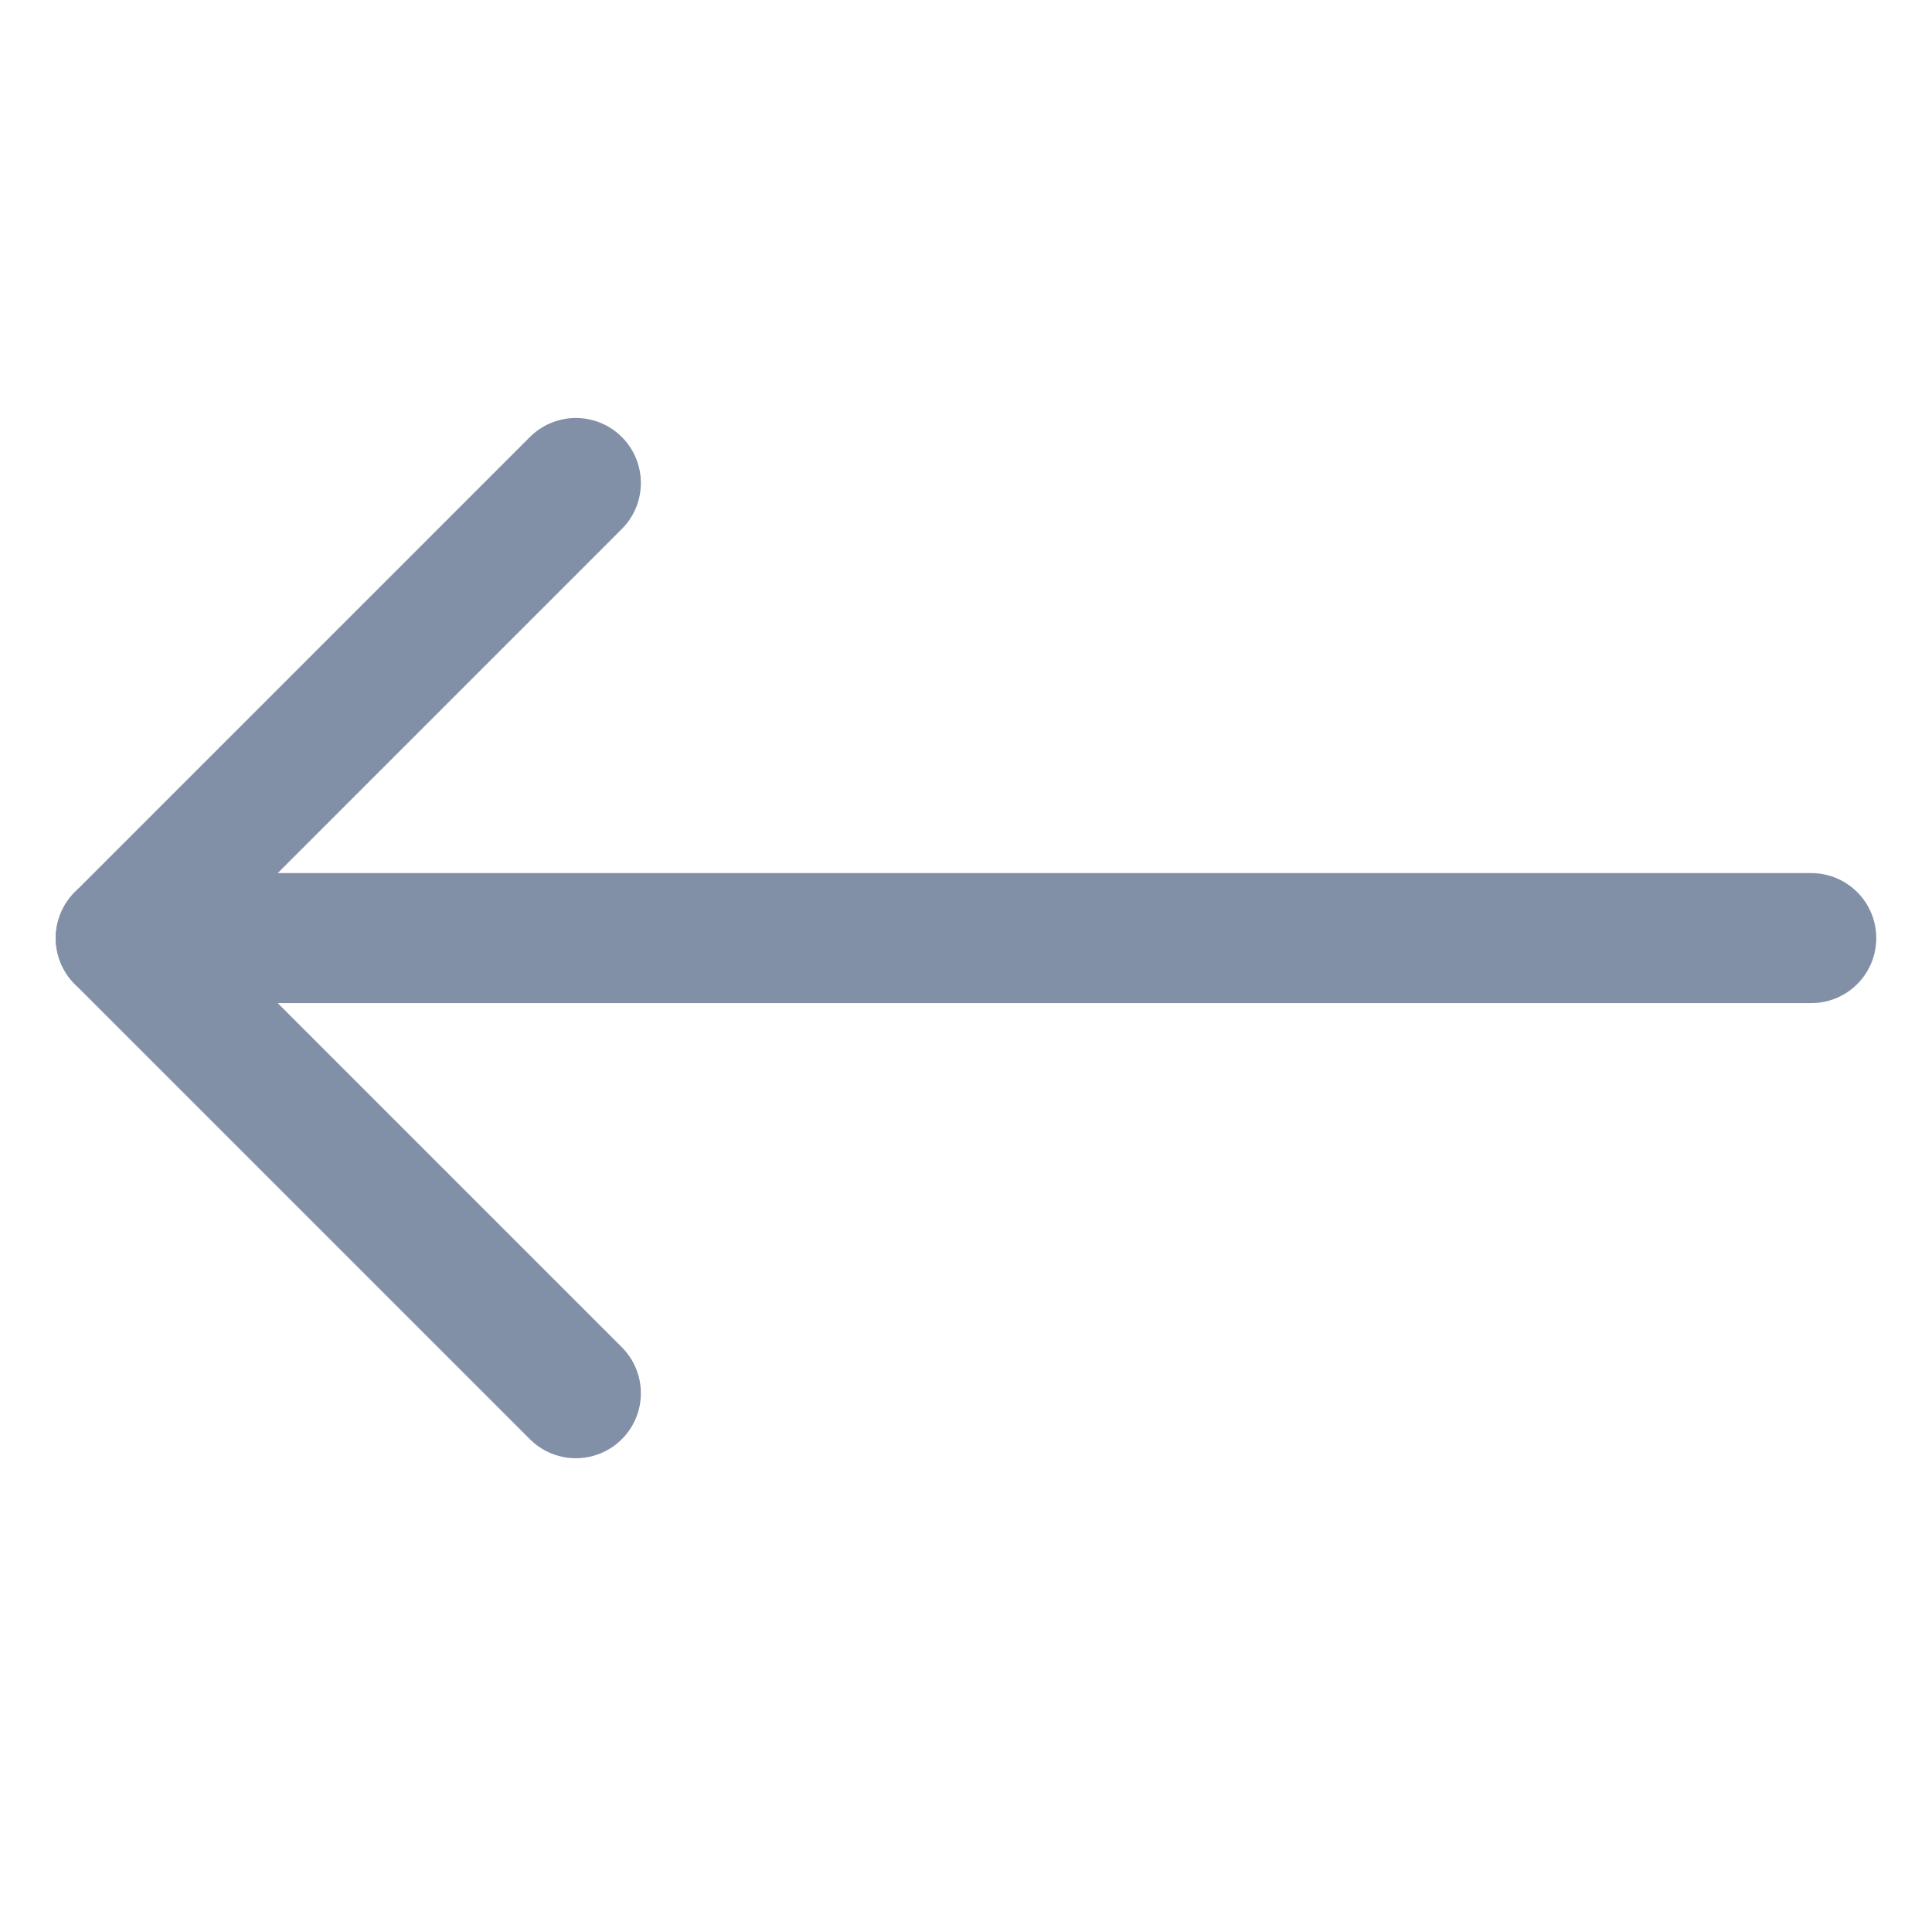
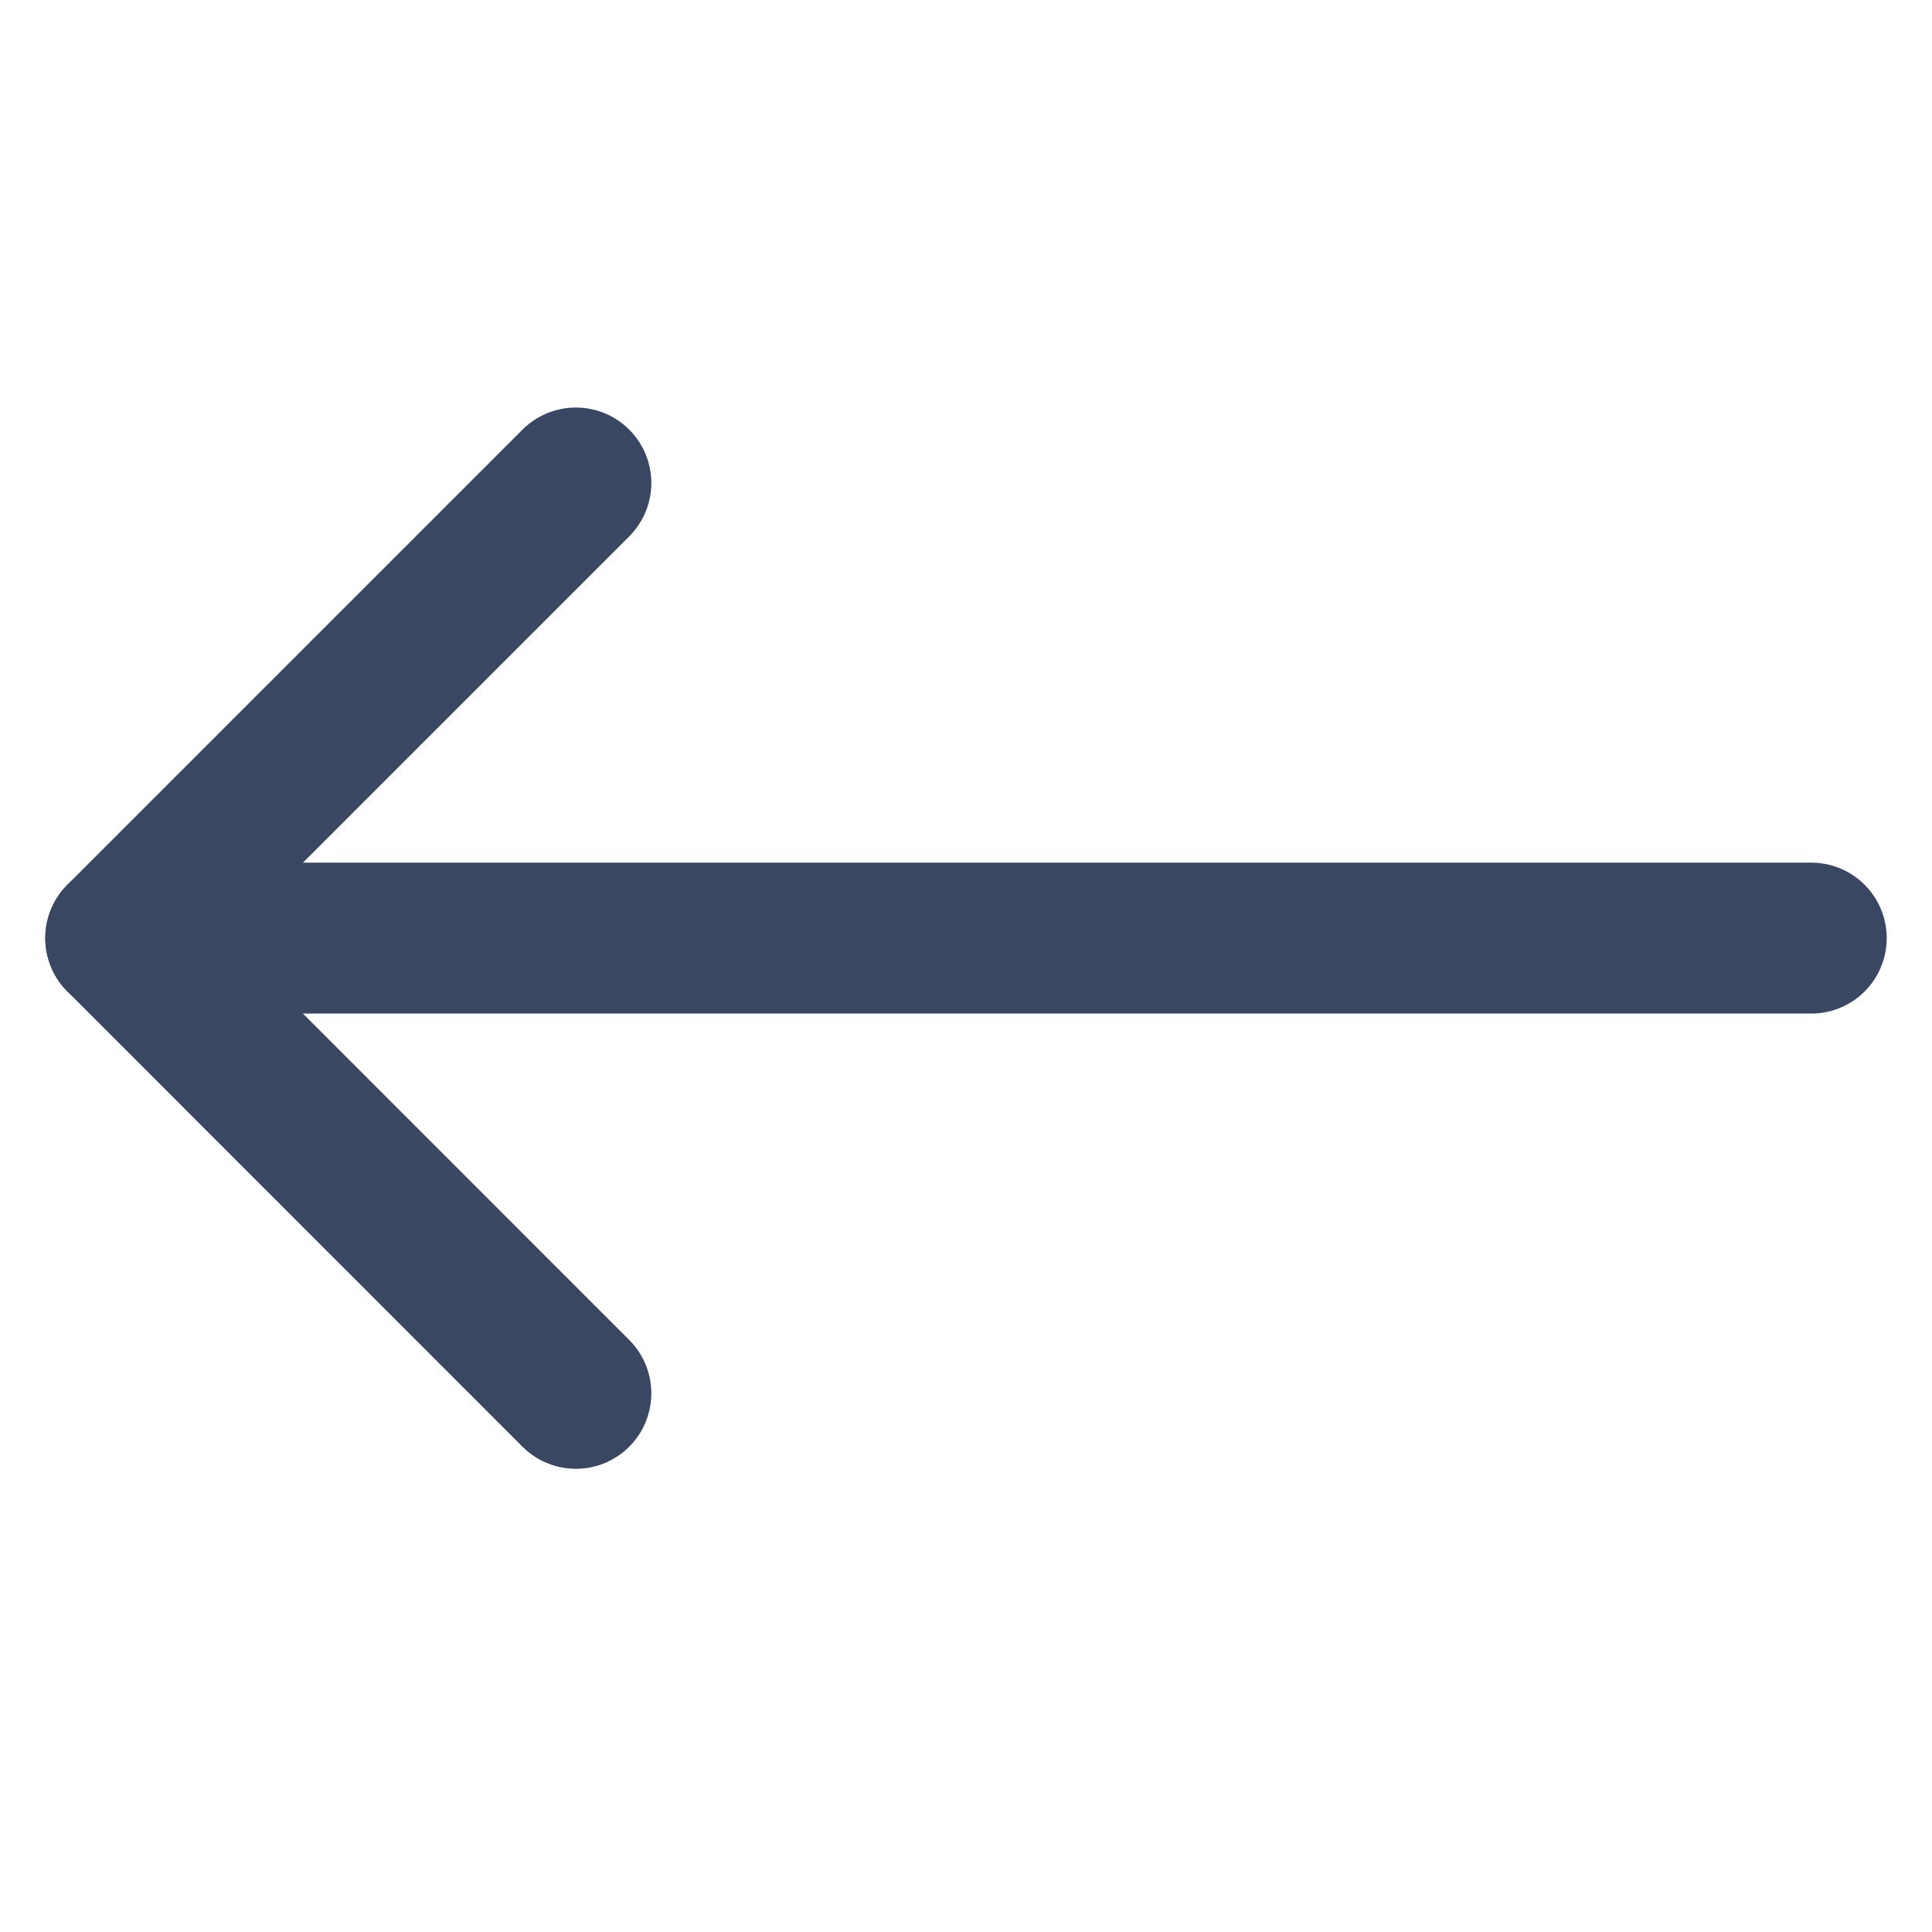
- <svg xmlns="http://www.w3.org/2000/svg" width="16px" height="16px" viewBox="0 0 16 16" version="1.1">
-   <defs>
-     <filter id="filter-1">
-       <feColorMatrix in="SourceGraphic" type="matrix" values="0 0 0 0 0.224 0 0 0 0 0.278 0 0 0 0 0.384 0 0 0 1 0" />
-     </filter>
-   </defs>
-   <g id="Icon/Action/16px/ArrowBack" stroke="none" stroke-width="1" fill="none" fill-rule="evenodd" stroke-linecap="round" stroke-linejoin="round">
-     <g filter="url(#filter-1)" id="Arrow-Back">
-       <g transform="translate(1, 4)">
-         <line x1="14" y1="3.769" x2="0" y2="3.769" id="Path" stroke="#000000" stroke-width="1.077" />
-         <polyline id="Path" stroke="#000000" stroke-width="1.077" points="3.769 0 0 3.769 3.769 7.538" />
-       </g>
-     </g>
-   </g>
+ <svg xmlns="http://www.w3.org/2000/svg" width="16" height="16" viewBox="0 0 16 16" fill="none">
+   <path d="M15 7.769H1" stroke="#394762" stroke-width="1.25" stroke-linecap="round" stroke-linejoin="round" />
+   <path d="M4.769 4L1 7.769L4.769 11.539" stroke="#394762" stroke-width="1.25" stroke-linecap="round" stroke-linejoin="round" />
</svg>
